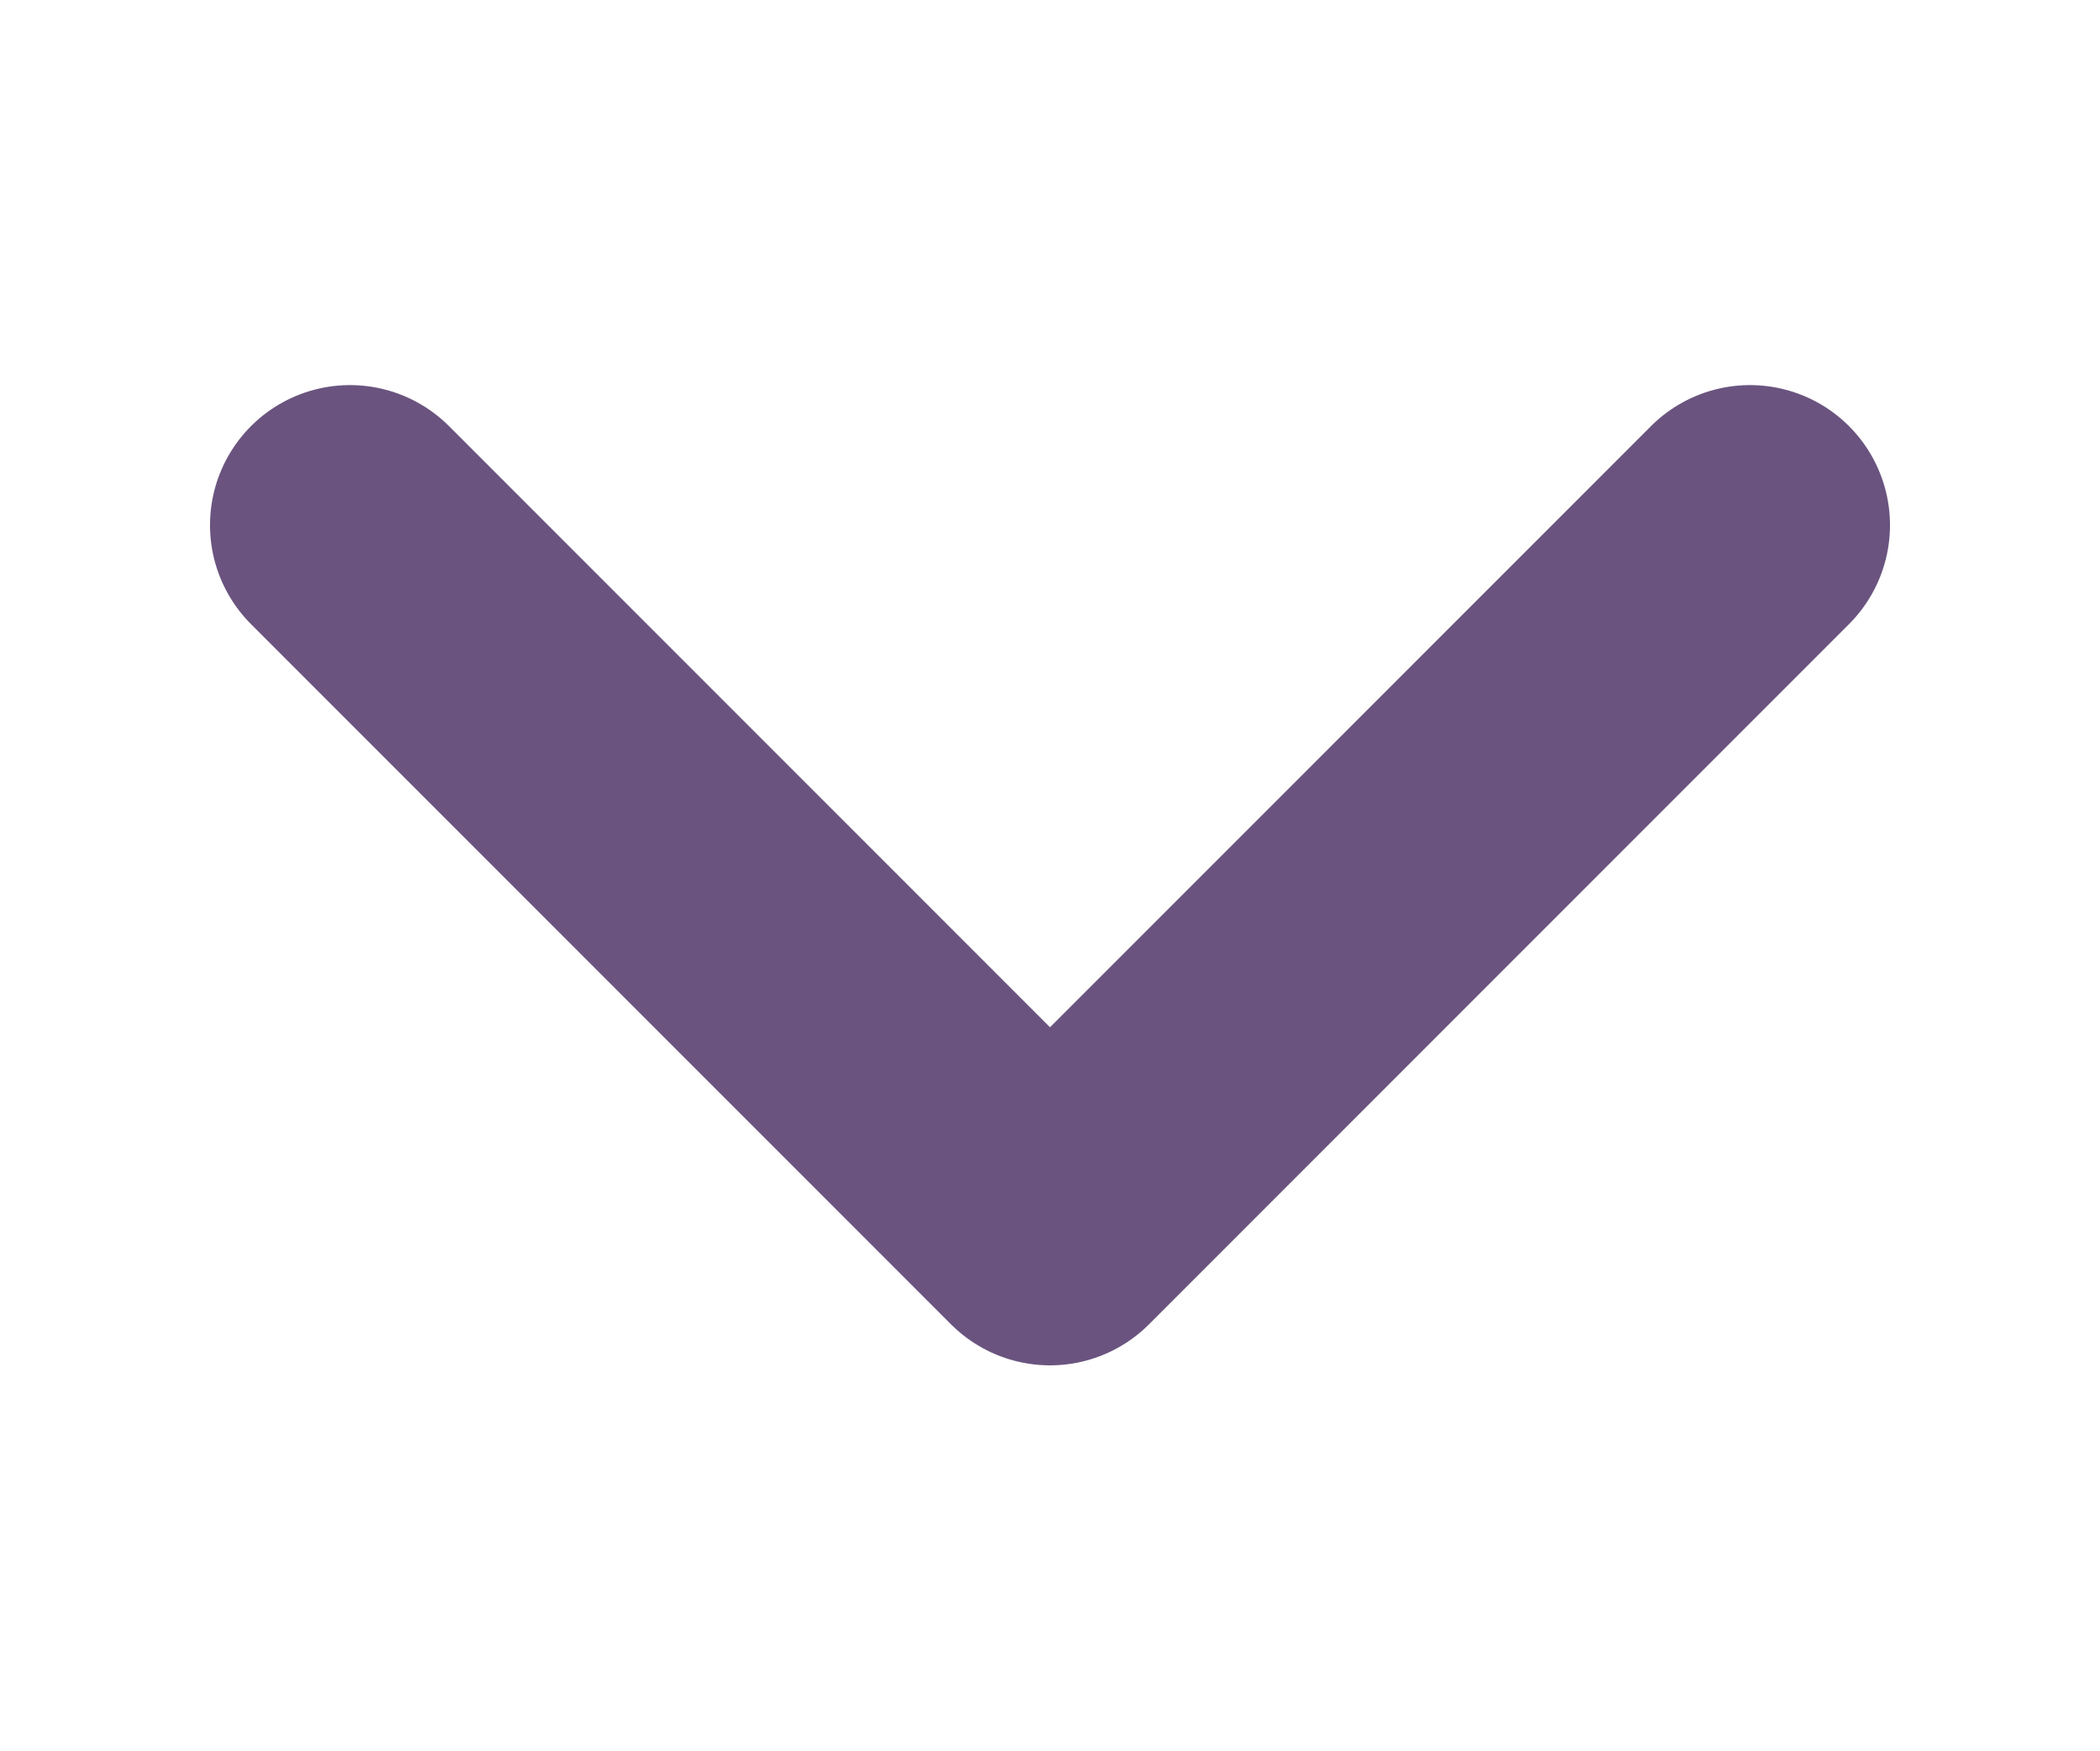
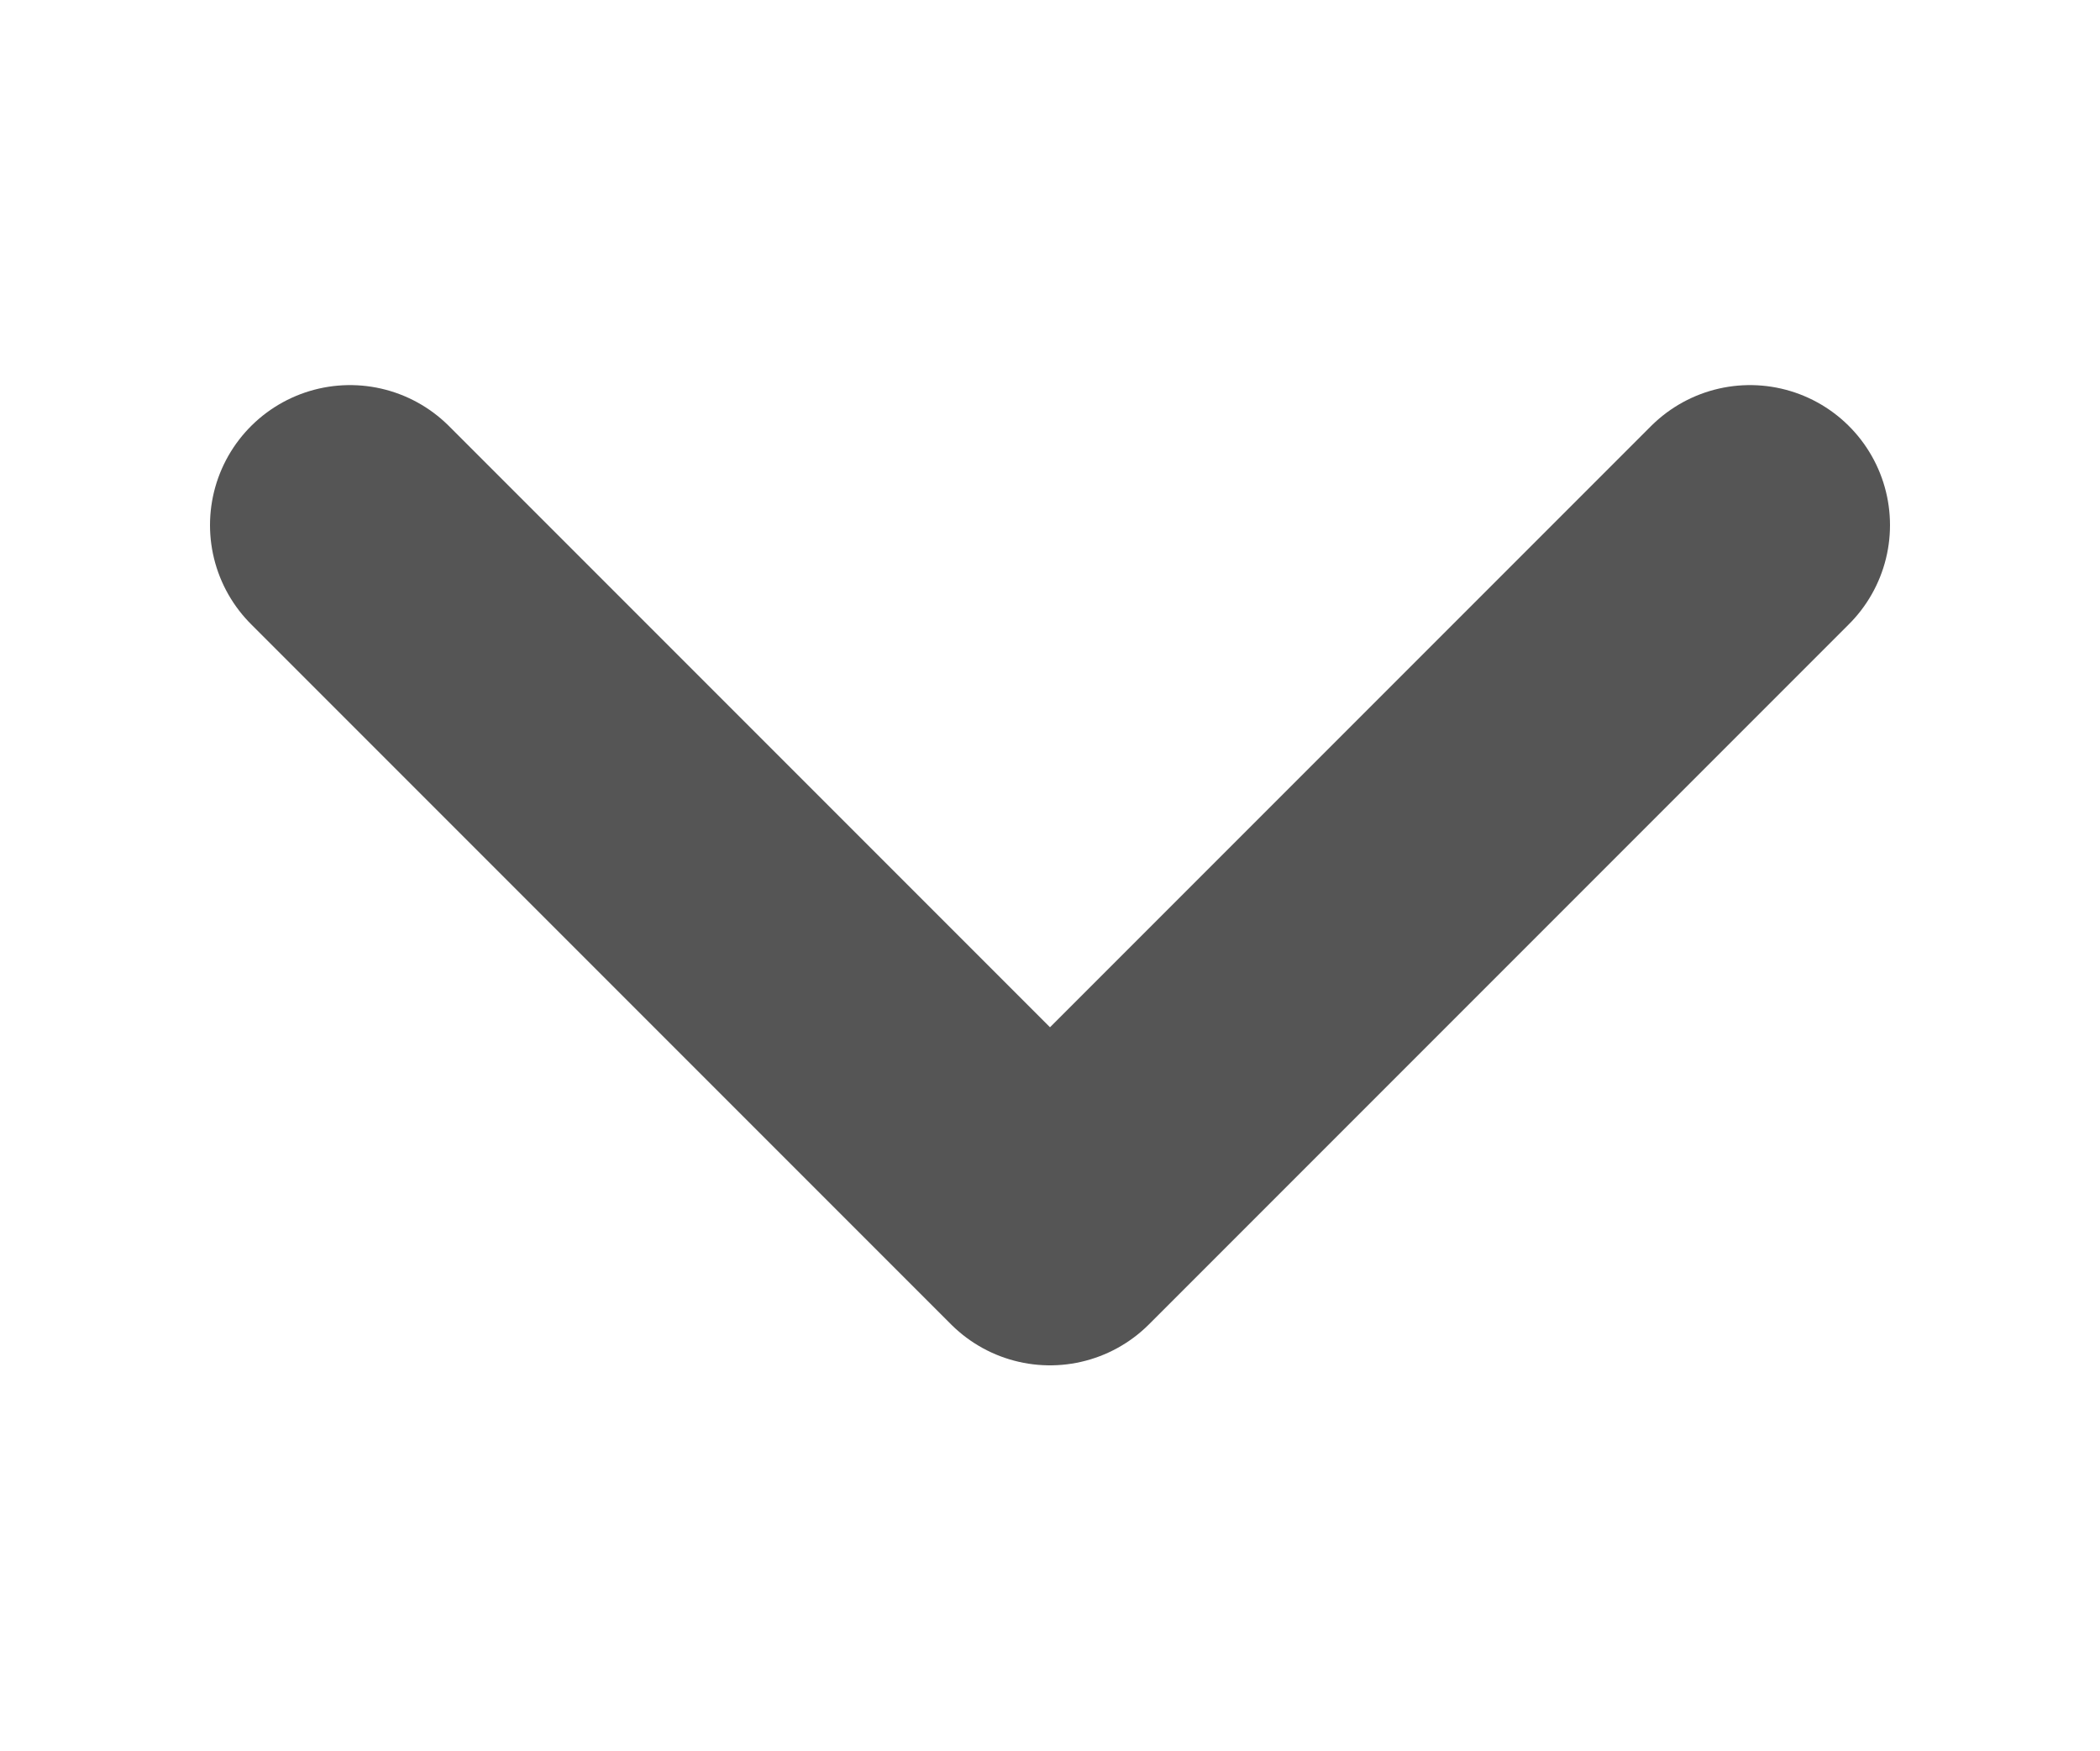
<svg xmlns="http://www.w3.org/2000/svg" width="12" height="10" viewBox="0 0 12 10">
-   <polyline points="2 3 6 7 10 3" fill="none" stroke="#6a547f" stroke-width="1.6" stroke-linecap="round" stroke-linejoin="round" />
+   <polyline points="2 3 6 7 10 3" fill="none" stroke="#555555" stroke-width="1.6" stroke-linecap="round" stroke-linejoin="round" />
</svg>
